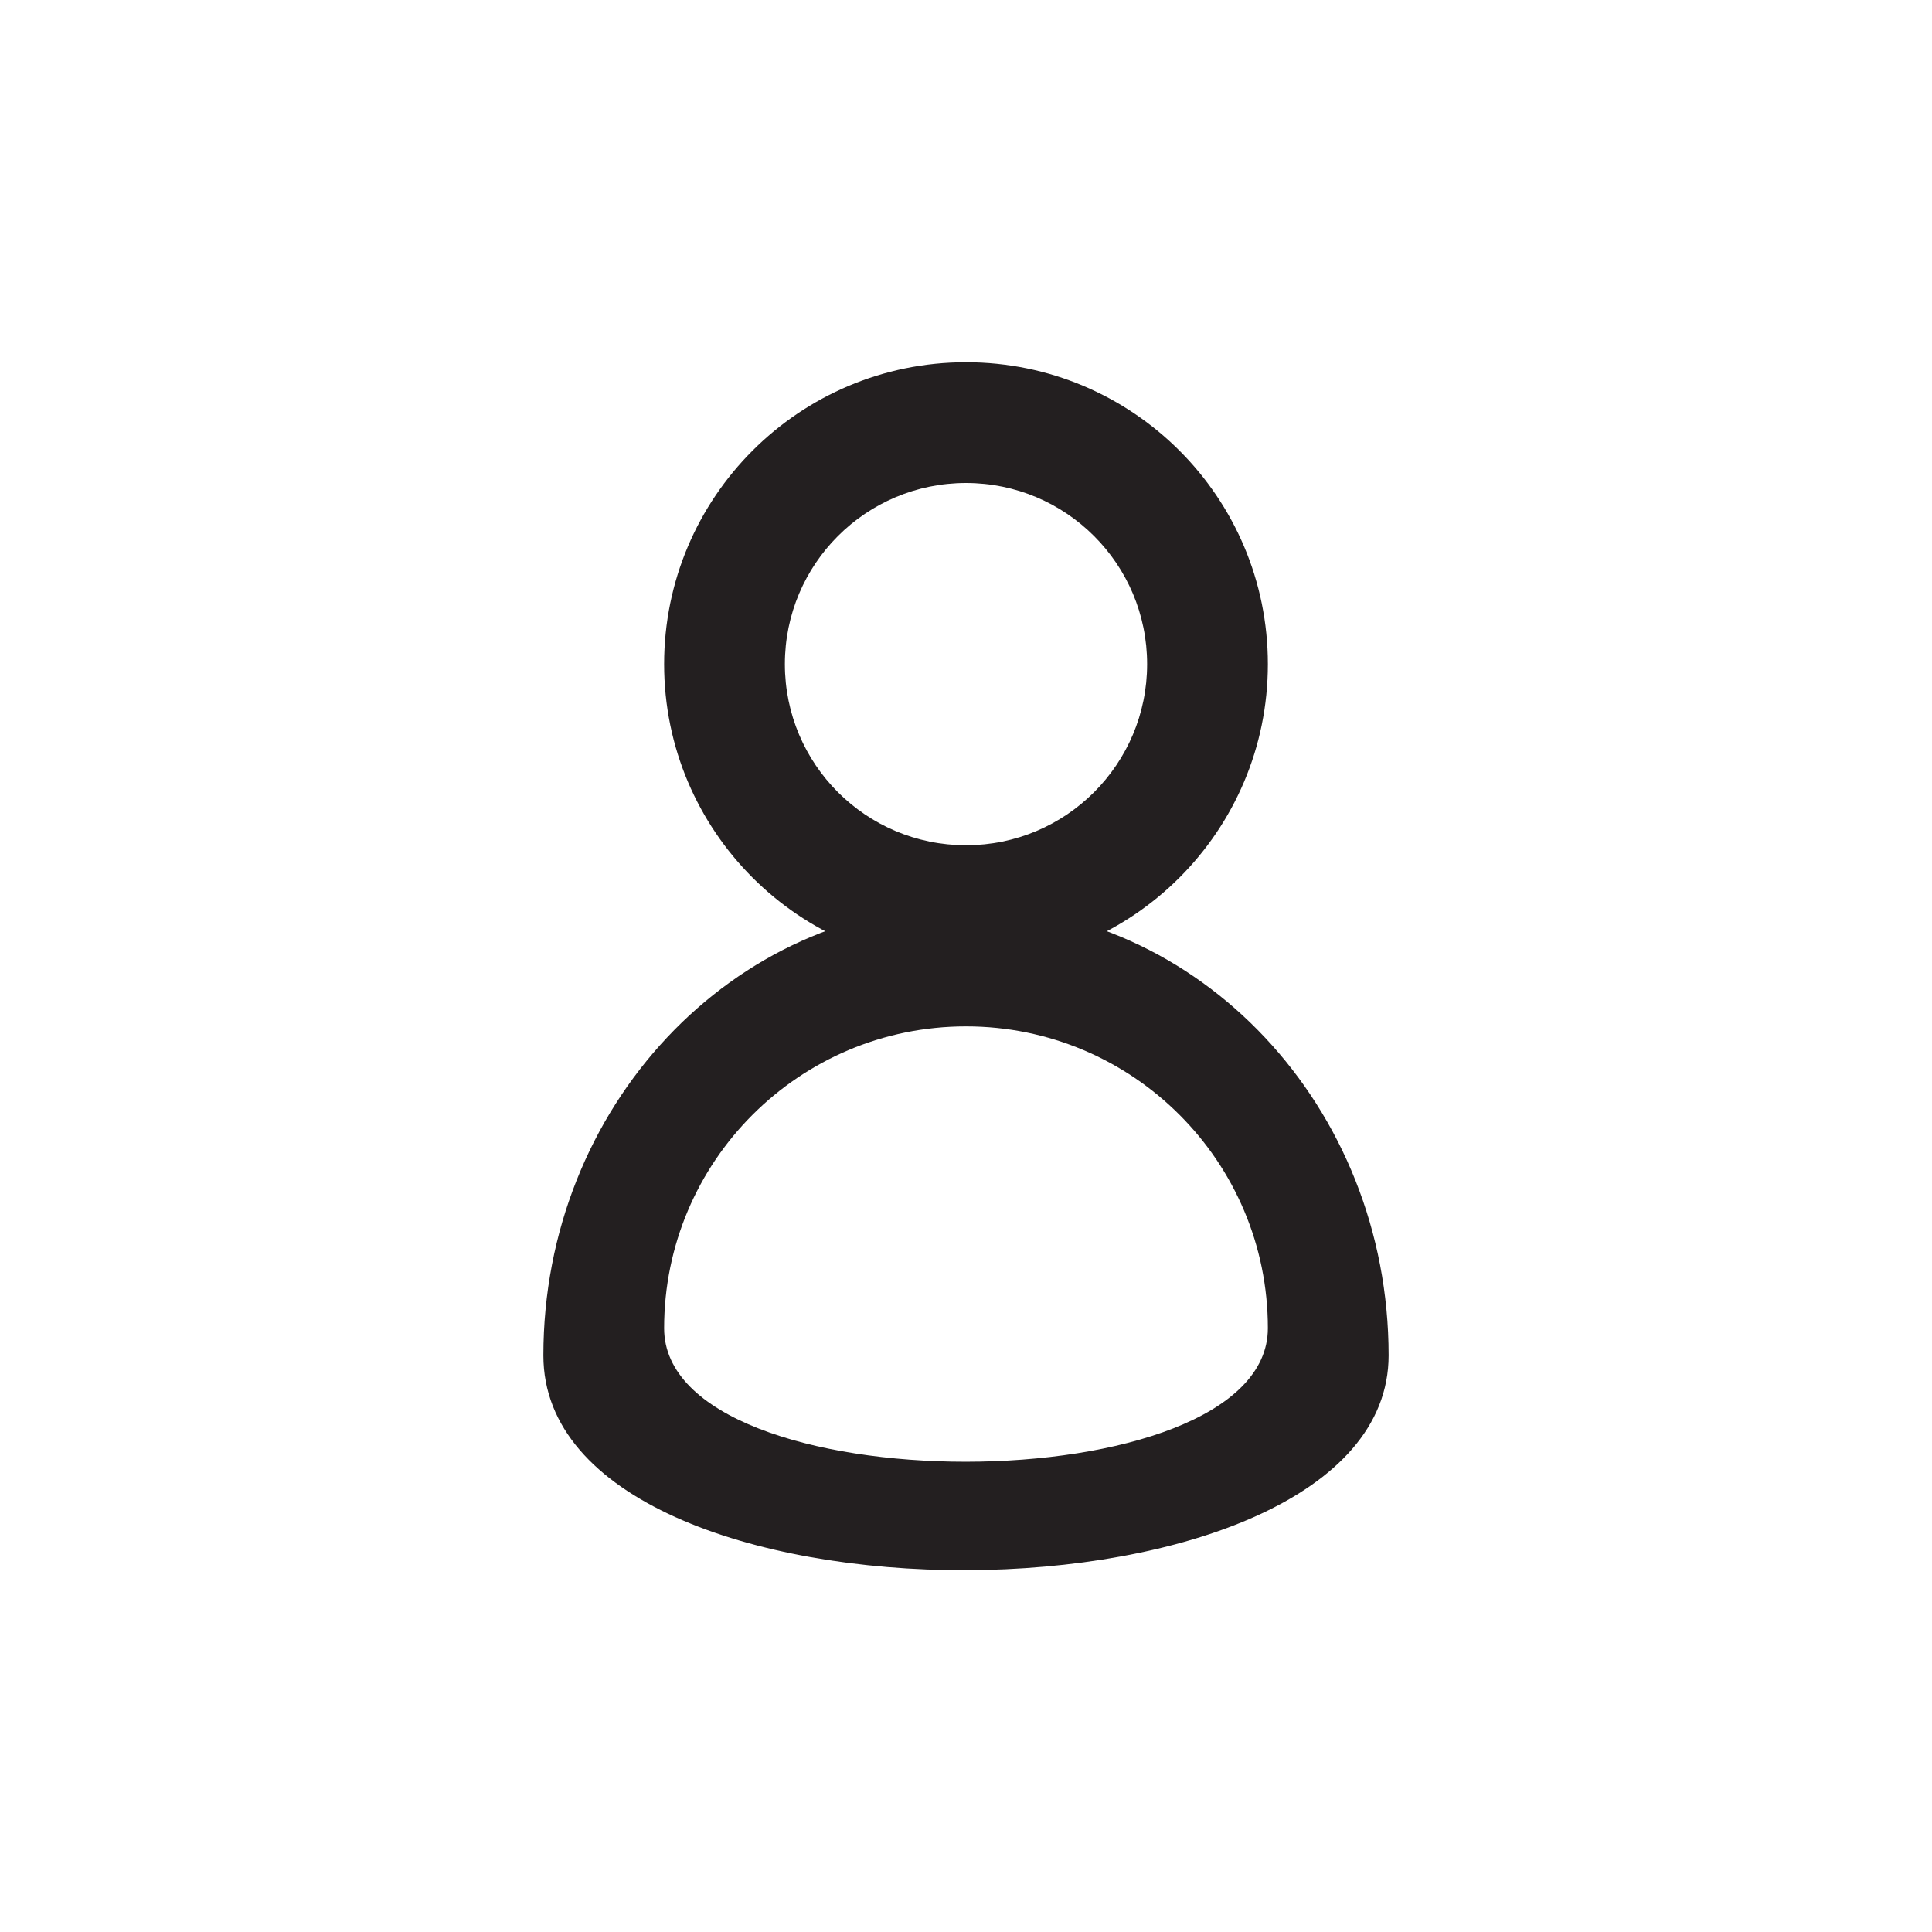
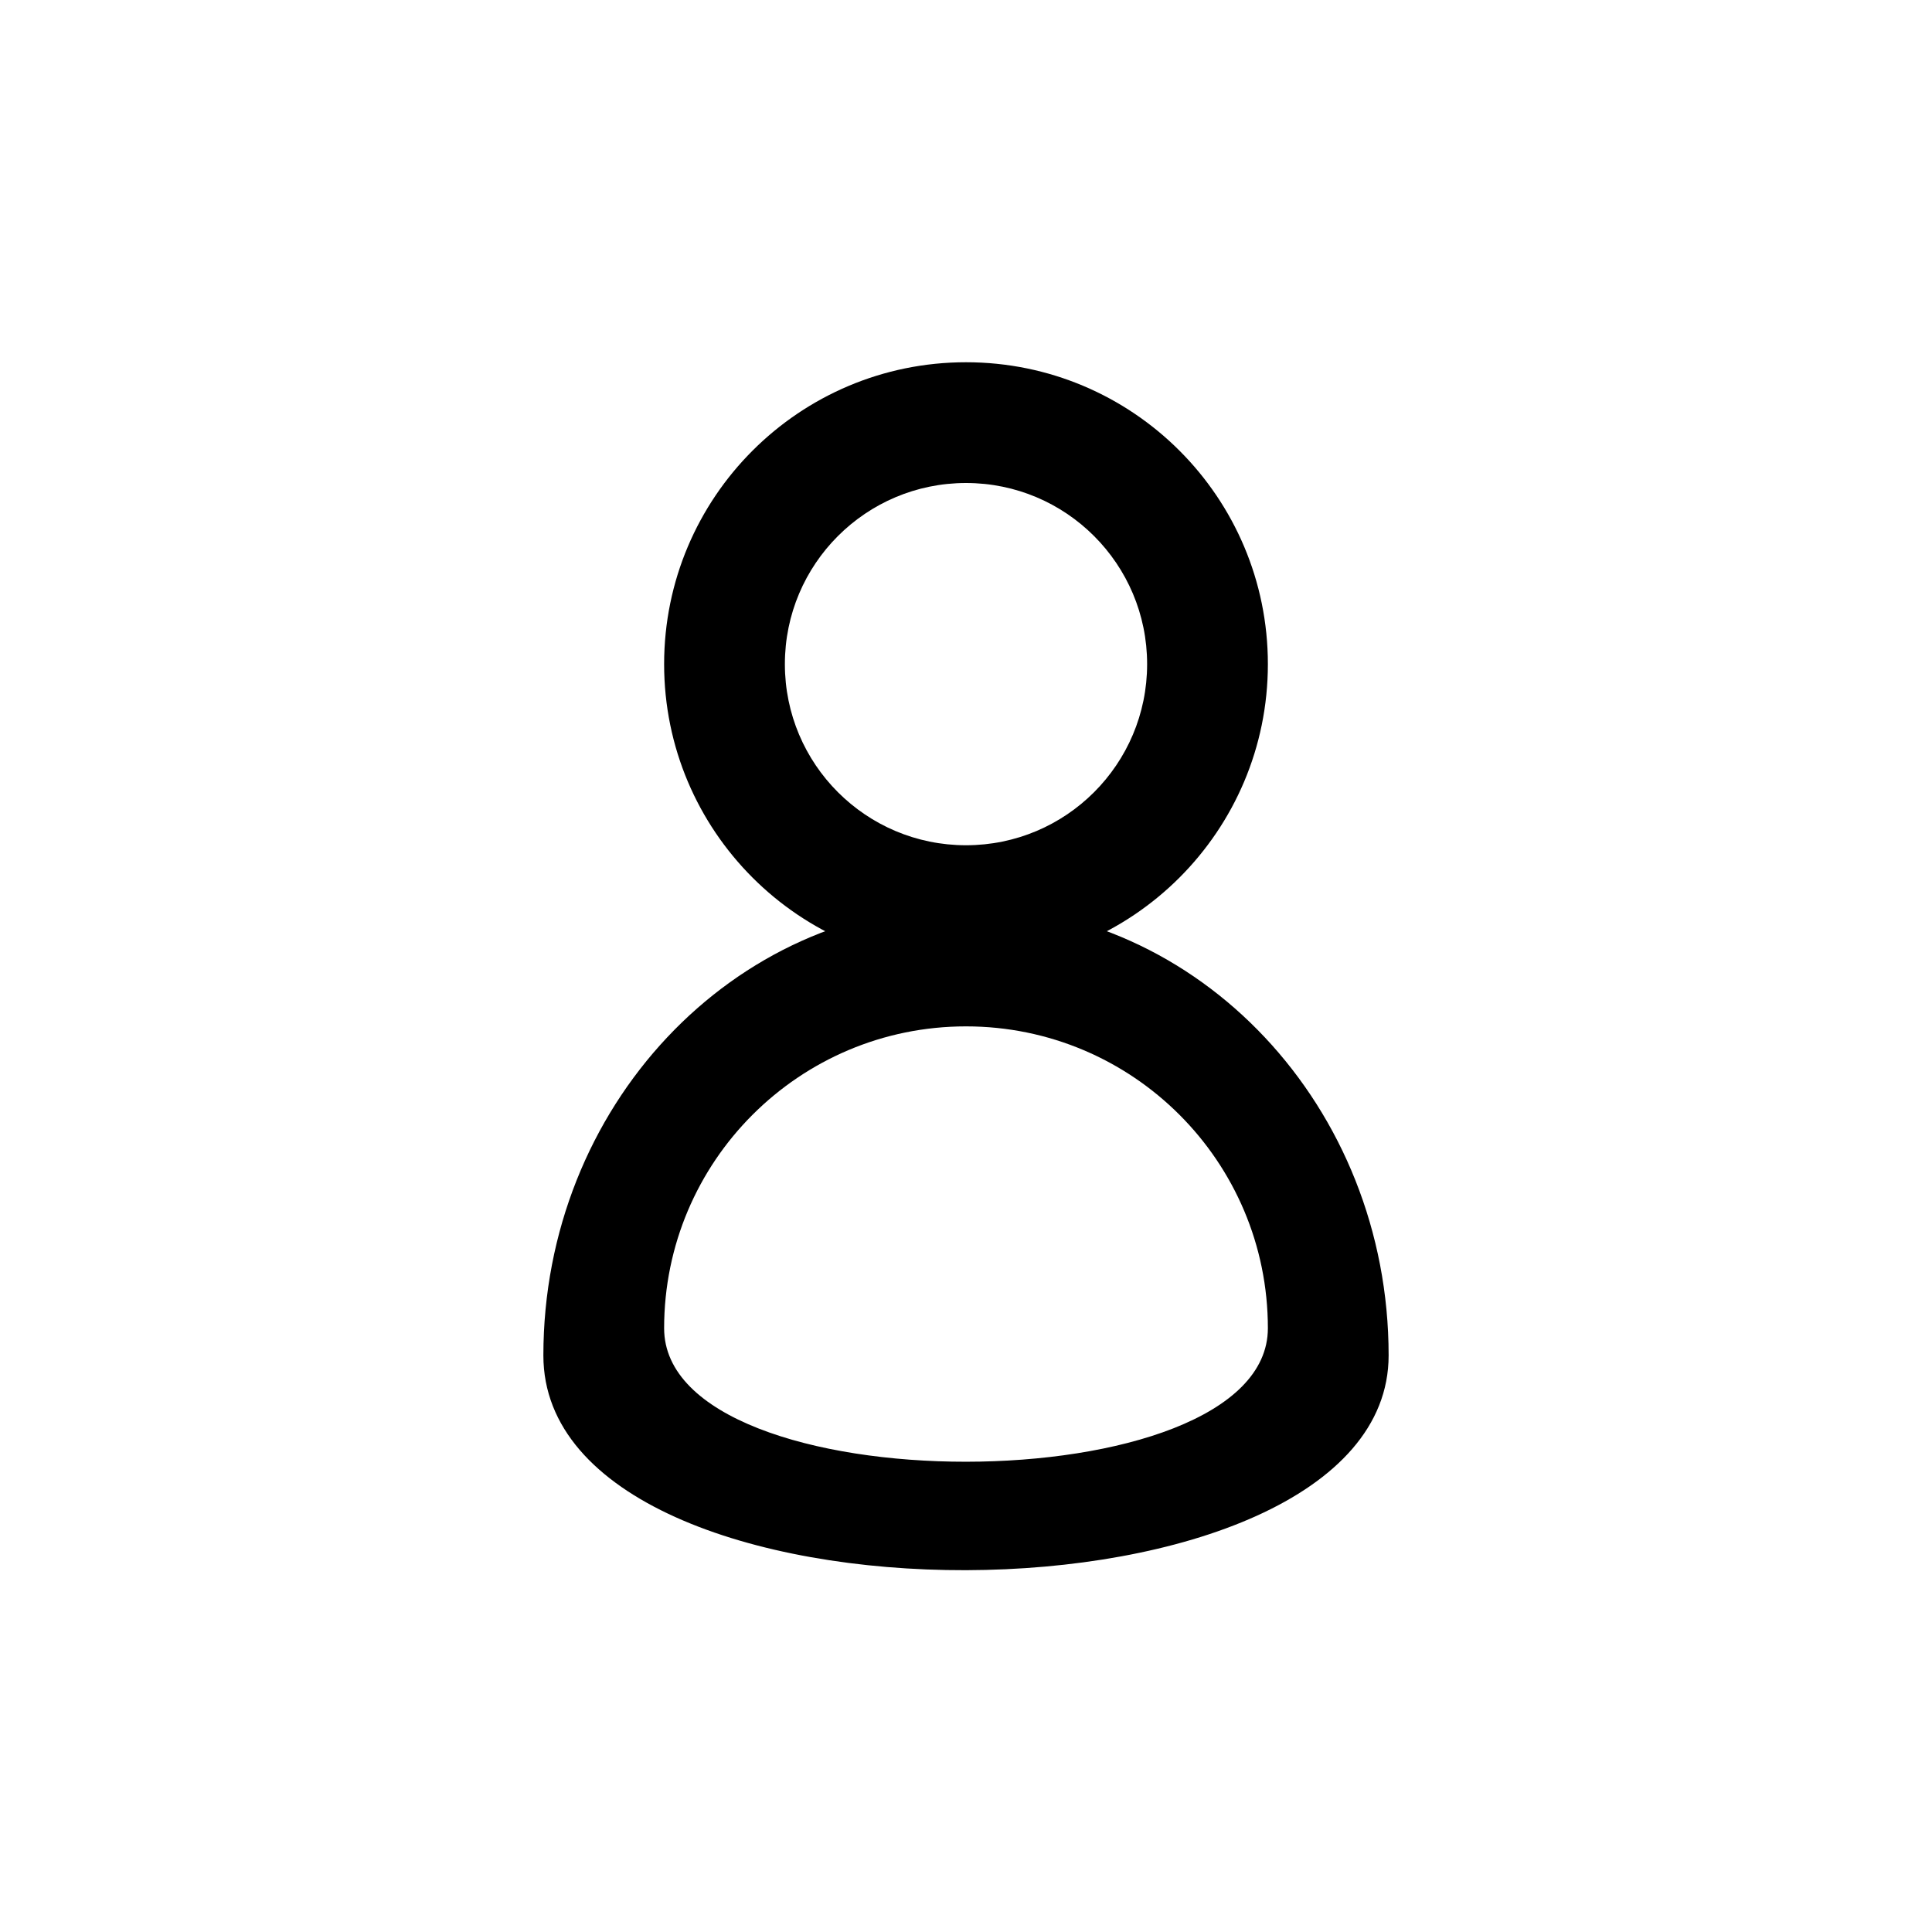
- <svg xmlns="http://www.w3.org/2000/svg" version="1.1" id="Layer_1" x="0px" y="0px" width="32px" height="32px" viewBox="0 0 32 32" enable-background="new 0 0 32 32" xml:space="preserve">
-   <path fill-rule="evenodd" clip-rule="evenodd" fill="#231F20" d="M16,6c-2.762,0-5,2.238-5,5s2.238,5,5,5s5-2.238,5-5S18.762,6,16,6  z M16,14c-1.657,0-3-1.343-3-3c0-1.657,1.343-3,3-3c1.657,0,3,1.343,3,3C19,12.657,17.657,14,16,14z" />
-   <path fill-rule="evenodd" clip-rule="evenodd" fill="#231F20" d="M16,15c-3.866,0-7,3.336-7,7.45c0,4.78,14,4.706,14,0  C23,18.336,19.866,15,16,15z M11,22c0-2.762,2.238-5,5-5s5,2.238,5,5C21,24.943,11,24.953,11,22z" />
+ <svg xmlns="http://www.w3.org/2000/svg" version="1.1" width="32" height="32" viewBox="0 0 32 32">
+   <g>
+ </g>
+   <path d="M16 6c-2.762 0-5 2.238-5 5s2.238 5 5 5 5-2.238 5-5-2.238-5-5-5zM16 14c-1.657 0-3-1.343-3-3s1.343-3 3-3c1.657 0 3 1.343 3 3 0 1.657-1.343 3-3 3z" fill="#000000" />
+   <path d="M16 15c-3.866 0-7 3.336-7 7.45 0 4.78 14 4.706 14 0 0-4.114-3.134-7.45-7-7.45zM11 22c0-2.762 2.238-5 5-5s5 2.238 5 5c0 2.943-10 2.953-10 0z" fill="#000000" />
</svg>
